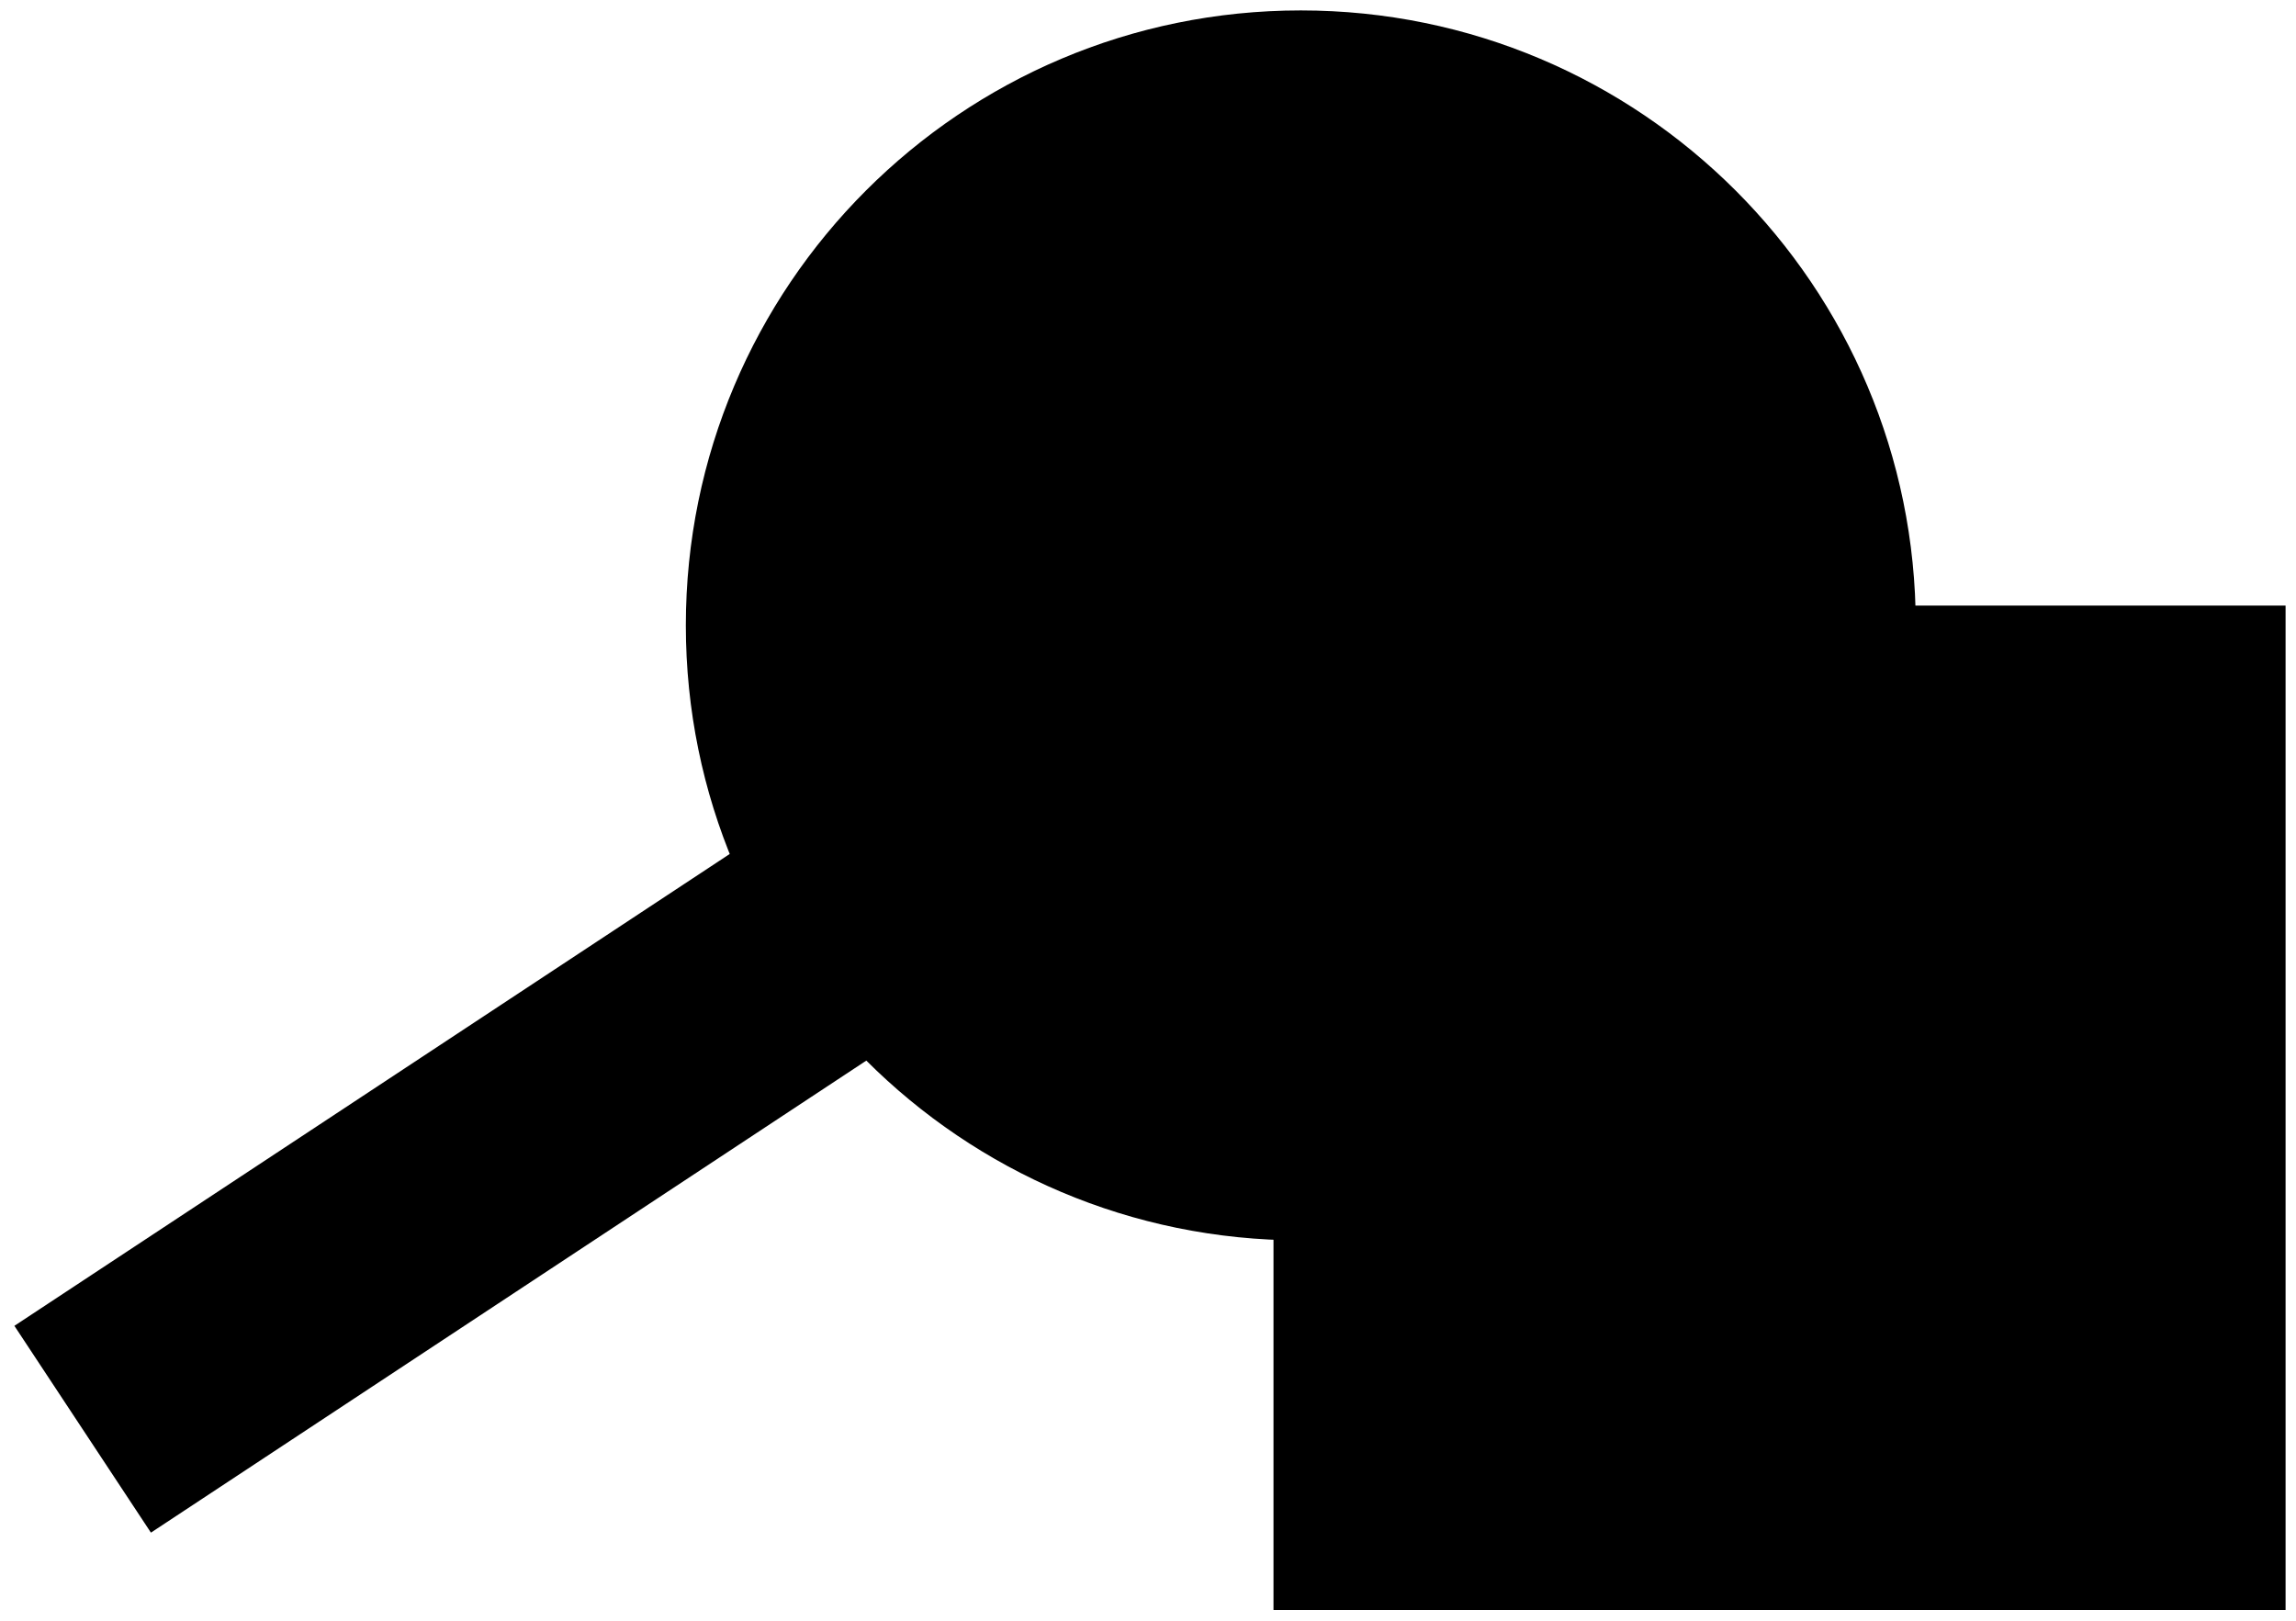
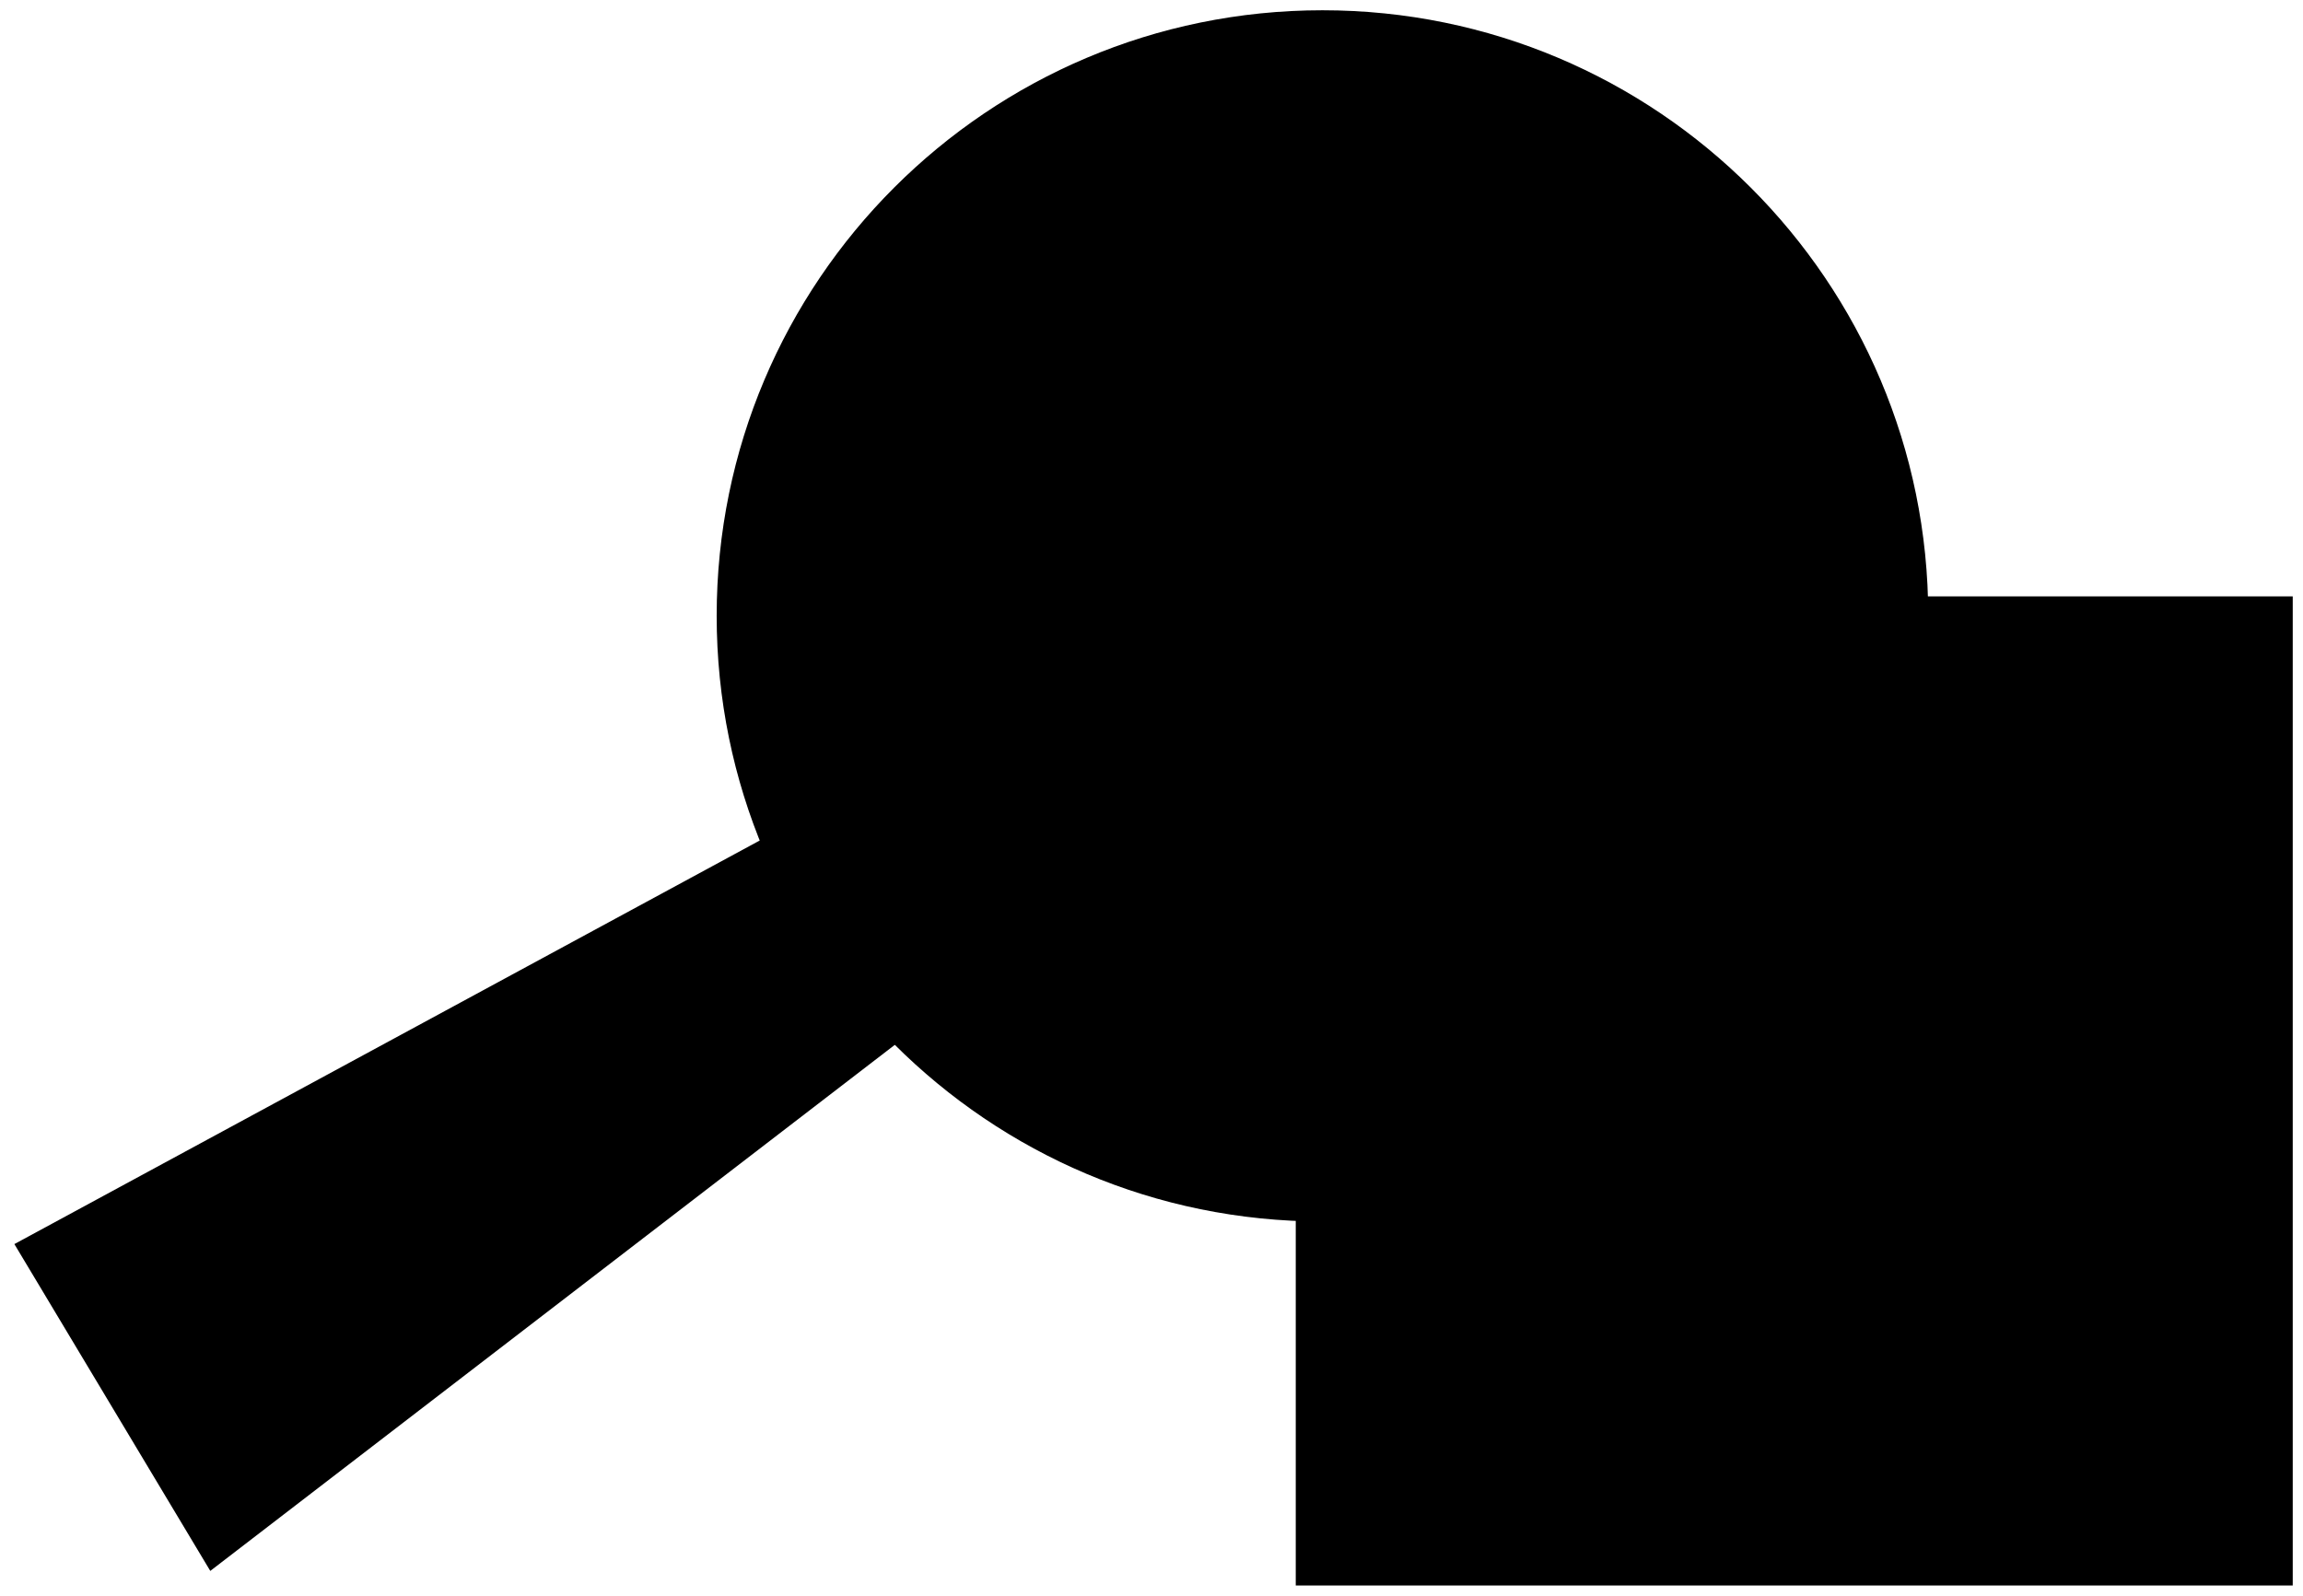
- <svg xmlns="http://www.w3.org/2000/svg" viewBox="0 0 110.14 77.73">
-   <rect class="stroke" x="61.09" y="29.05" width="48.55" height="48.18" />
-   <circle class="stroke" cx="62.4" cy="30" r="29.5" />
-   <circle class="stroke" cx="62.4" cy="30" r="20.3" />
-   <polyline class="stroke" points="41.78 50.73 7.24 73.52 0.69 63.6 35.24 40.81" />
+ <svg xmlns="http://www.w3.org/2000/svg" viewBox="0 0 112.15 77.73">
+   <rect class="stroke" x="63.1" y="29.05" width="48.55" height="48.18" />
+   <circle class="stroke" cx="64.4" cy="30" r="29.5" />
+   <circle class="stroke" cx="64.4" cy="30" r="20.3" />
+   <polyline class="stroke" points="43.79 50.73 10.24 76.52 0.7 60.6 37.24 40.81" />
</svg>
